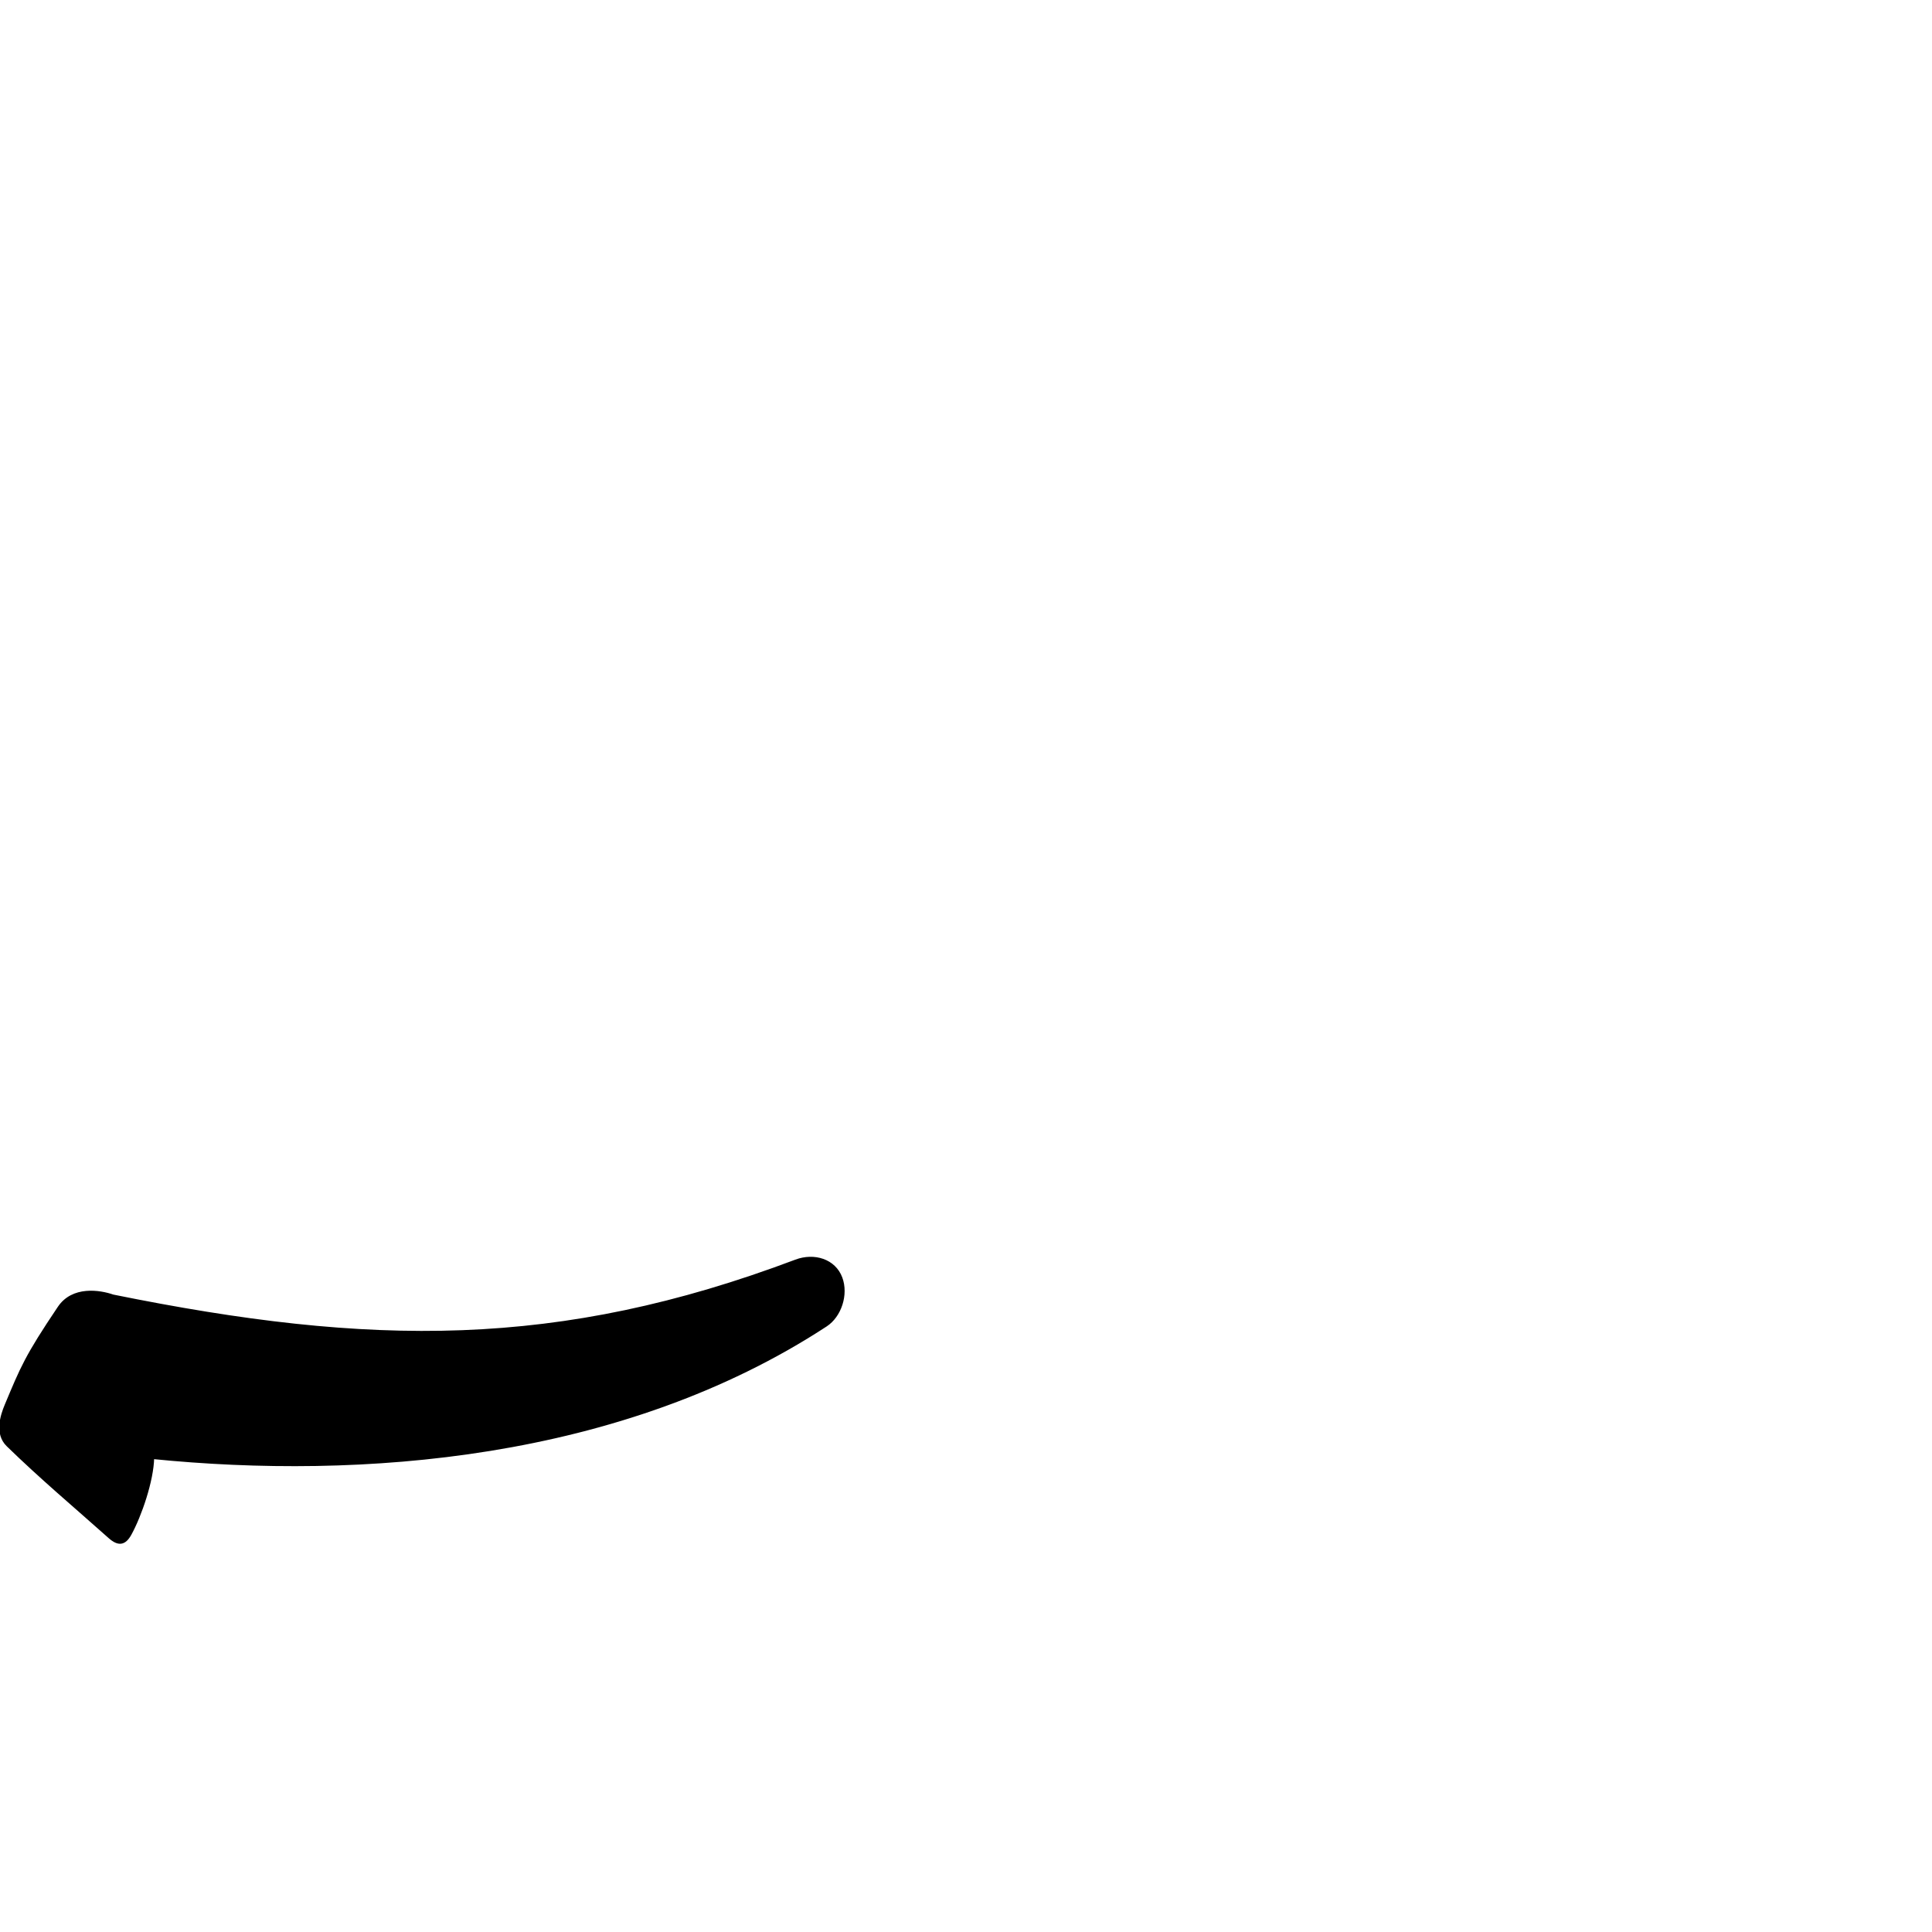
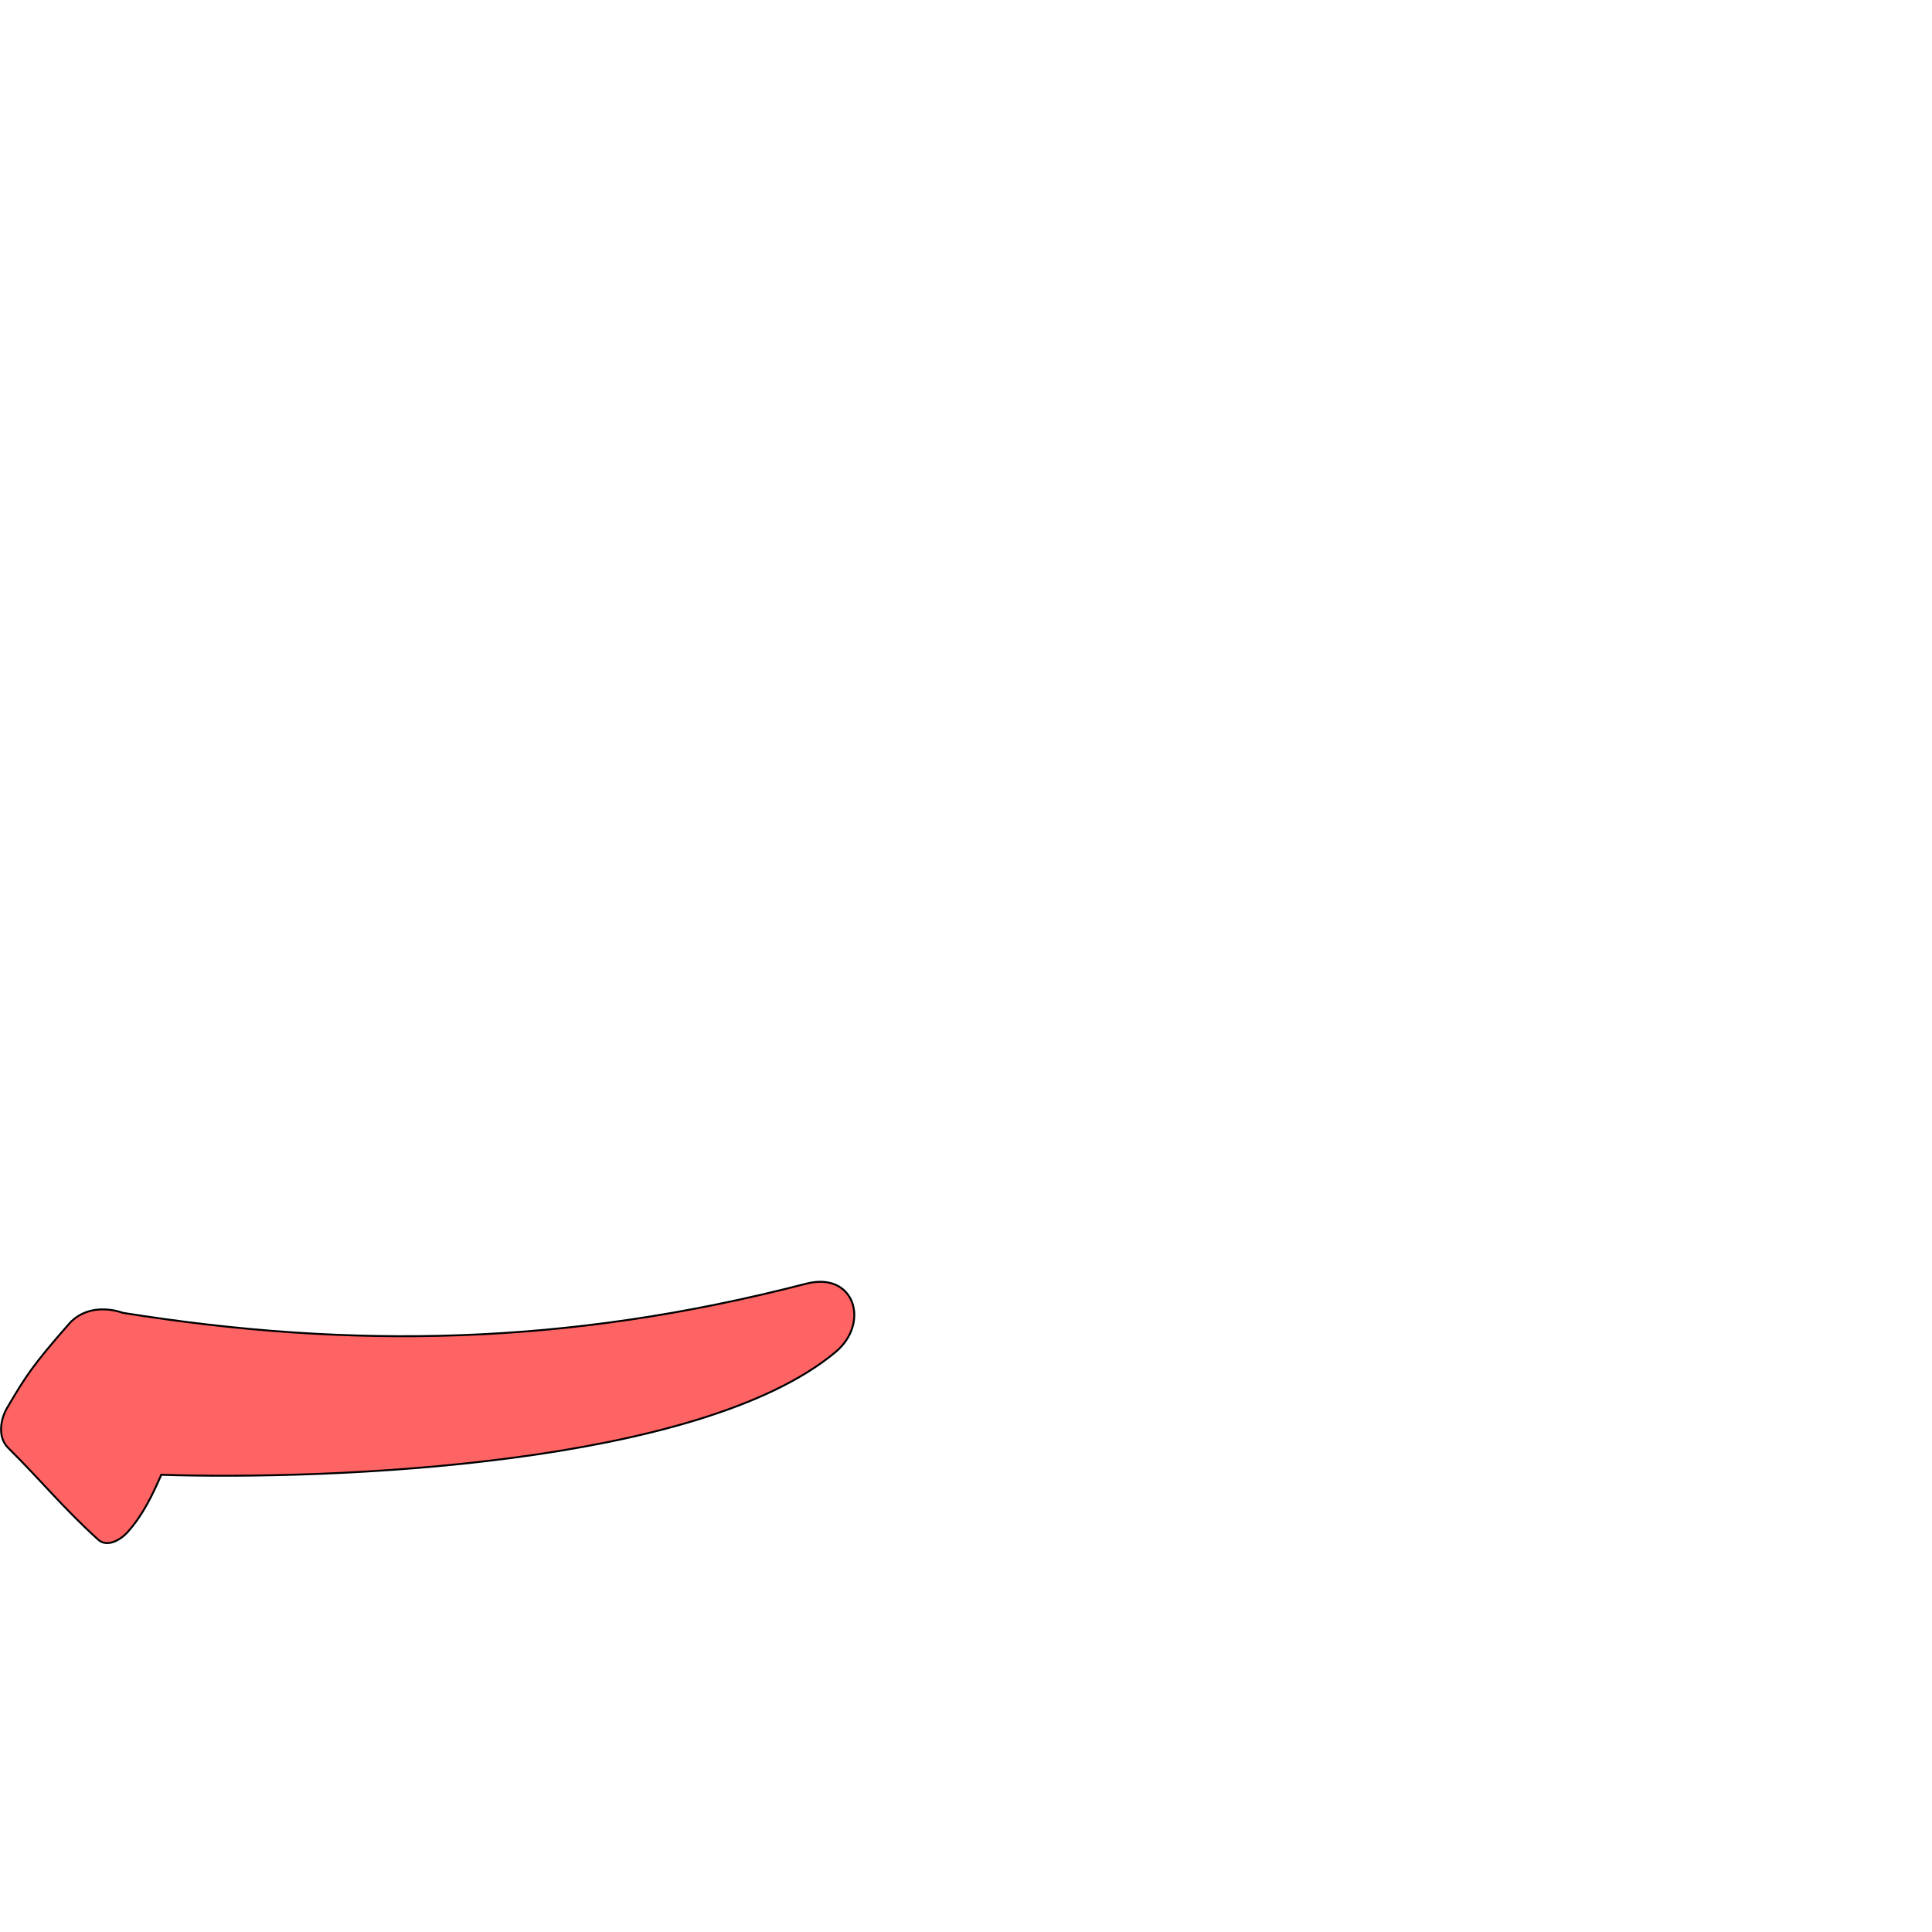
<svg xmlns="http://www.w3.org/2000/svg" version="1.0" width="1000" height="1000" id="svg5496">
  <defs id="defs5498">
    </defs>
  <g id="layer1" />
-   <path style="color:#000000;fill:#000000;fill-opacity:1;stroke:#000000;stroke-width:1.501px;stroke-linecap:butt;stroke-linejoin:miter;stroke-miterlimit:4;stroke-opacity:1;stroke-dasharray:none;stroke-dashoffset:0;marker:none;visibility:visible;display:inline;overflow:visible;enable-background:accumulate" d="m 411.918,652.697 c -122.873,46.292 -219.918,45.166 -353.458,18.103 -6.922,-2.41 -20.767,-4.565 -27.882,6.005 -17.044,25.322 -19.291,31.114 -27.453,50.617 -2.191,5.234 -5.26,14.632 0.858,20.59 17.548,17.091 34.407,31.207 52.736,47.537 4.533,4.039 7.727,3.705 10.619,-1.544 5.215,-9.464 11.499,-27.694 11.712,-39.559 107.252,10.748 242.246,0.903 348.427,-68.519 7.327,-4.791 10.99,-15.851 7.781,-24.47 -3.396,-9.119 -13.843,-12.339 -23.339,-8.761 z" id="path2818" />
+   <path style="color:#000000;fill:#ff0000;fill-opacity:0.608;stroke:#000000;stroke-width:1;stroke-linecap:butt;stroke-linejoin:miter;stroke-miterlimit:4;stroke-opacity:1;stroke-dasharray:none;stroke-dashoffset:0;marker:none;visibility:visible;display:inline;overflow:visible;enable-background:accumulate" d="m 417.201,664.458 c -124.213,32.176 -235.481,33.856 -353.6,15.075 -6.901,-2.47 -19.539,-3.82 -27.932,5.766 -18.831,21.509 -22.175,26.759 -32.075,43.573 -2.878,4.889 -5.385,14.586 0.682,20.596 17.401,17.241 28.378,30.977 46.566,47.463 4.498,4.077 11.363,0.407 15.346,-4.071 7.913,-8.896 12.782,-19.217 17.286,-29.508 87.782,2.765 278.468,-4.684 349,-63.532 17.935,-14.964 9.981,-41.904 -15.273,-35.363 z" id="path2818-6" />
</svg>
